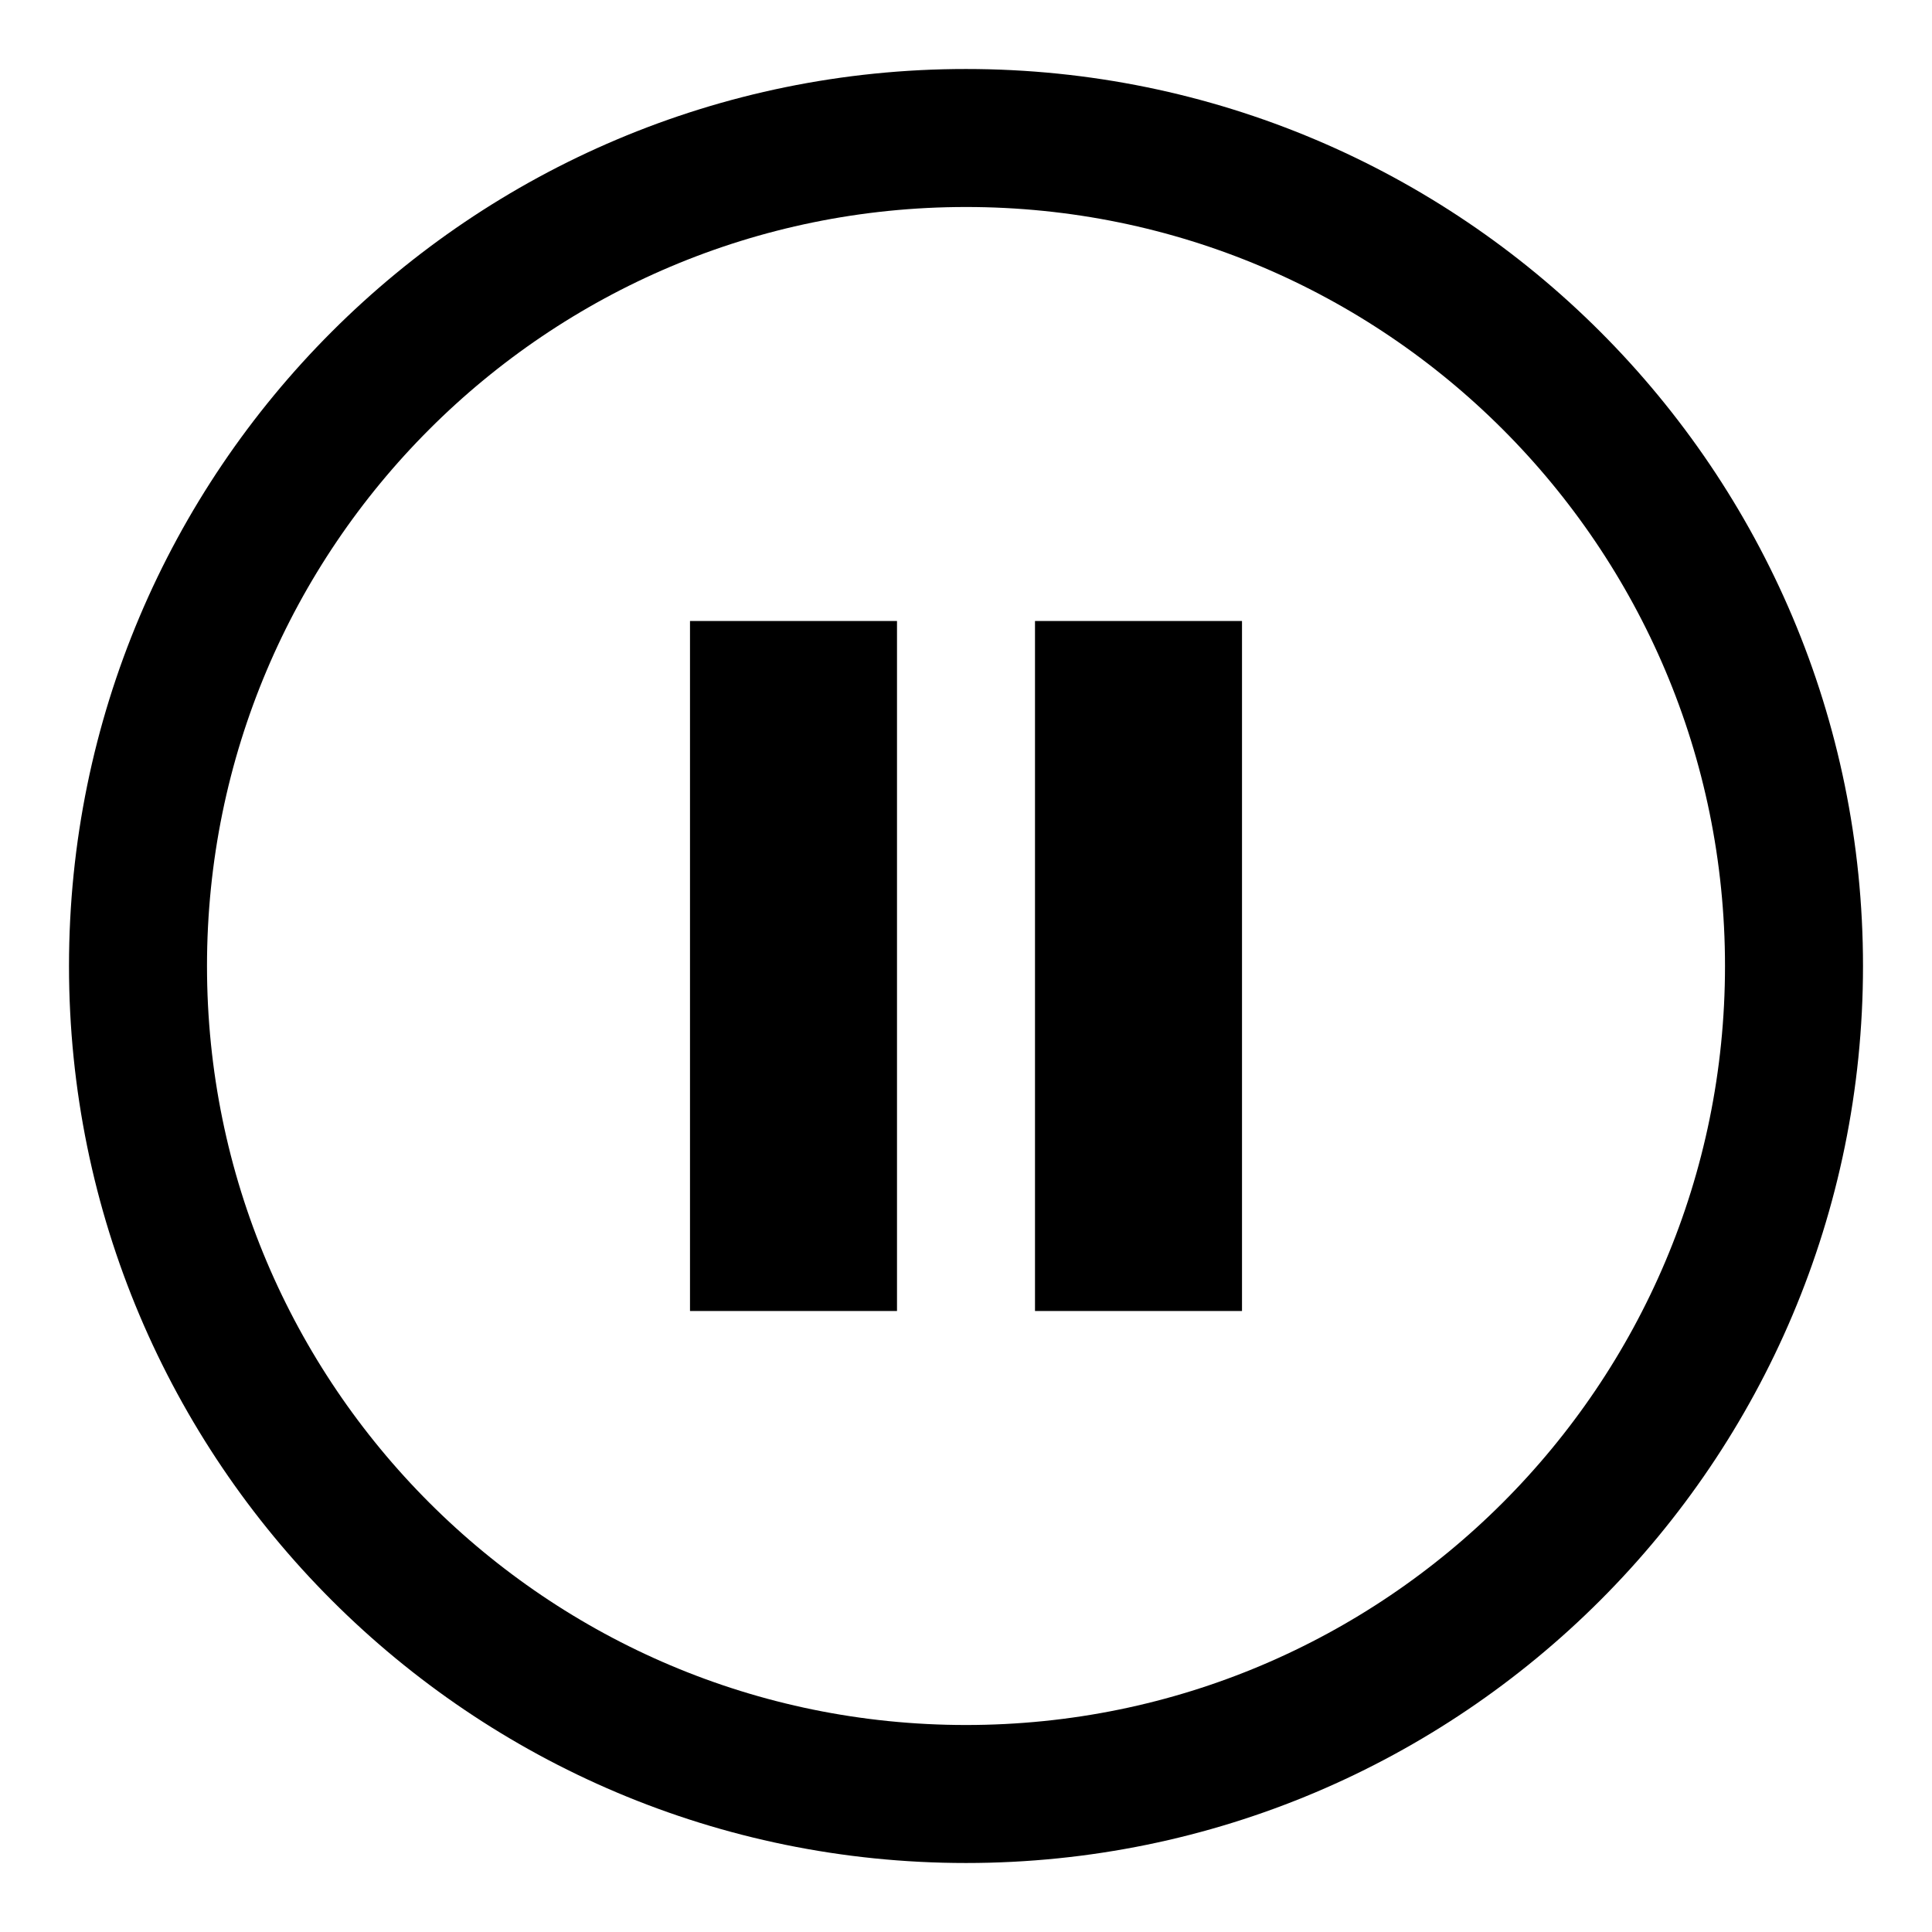
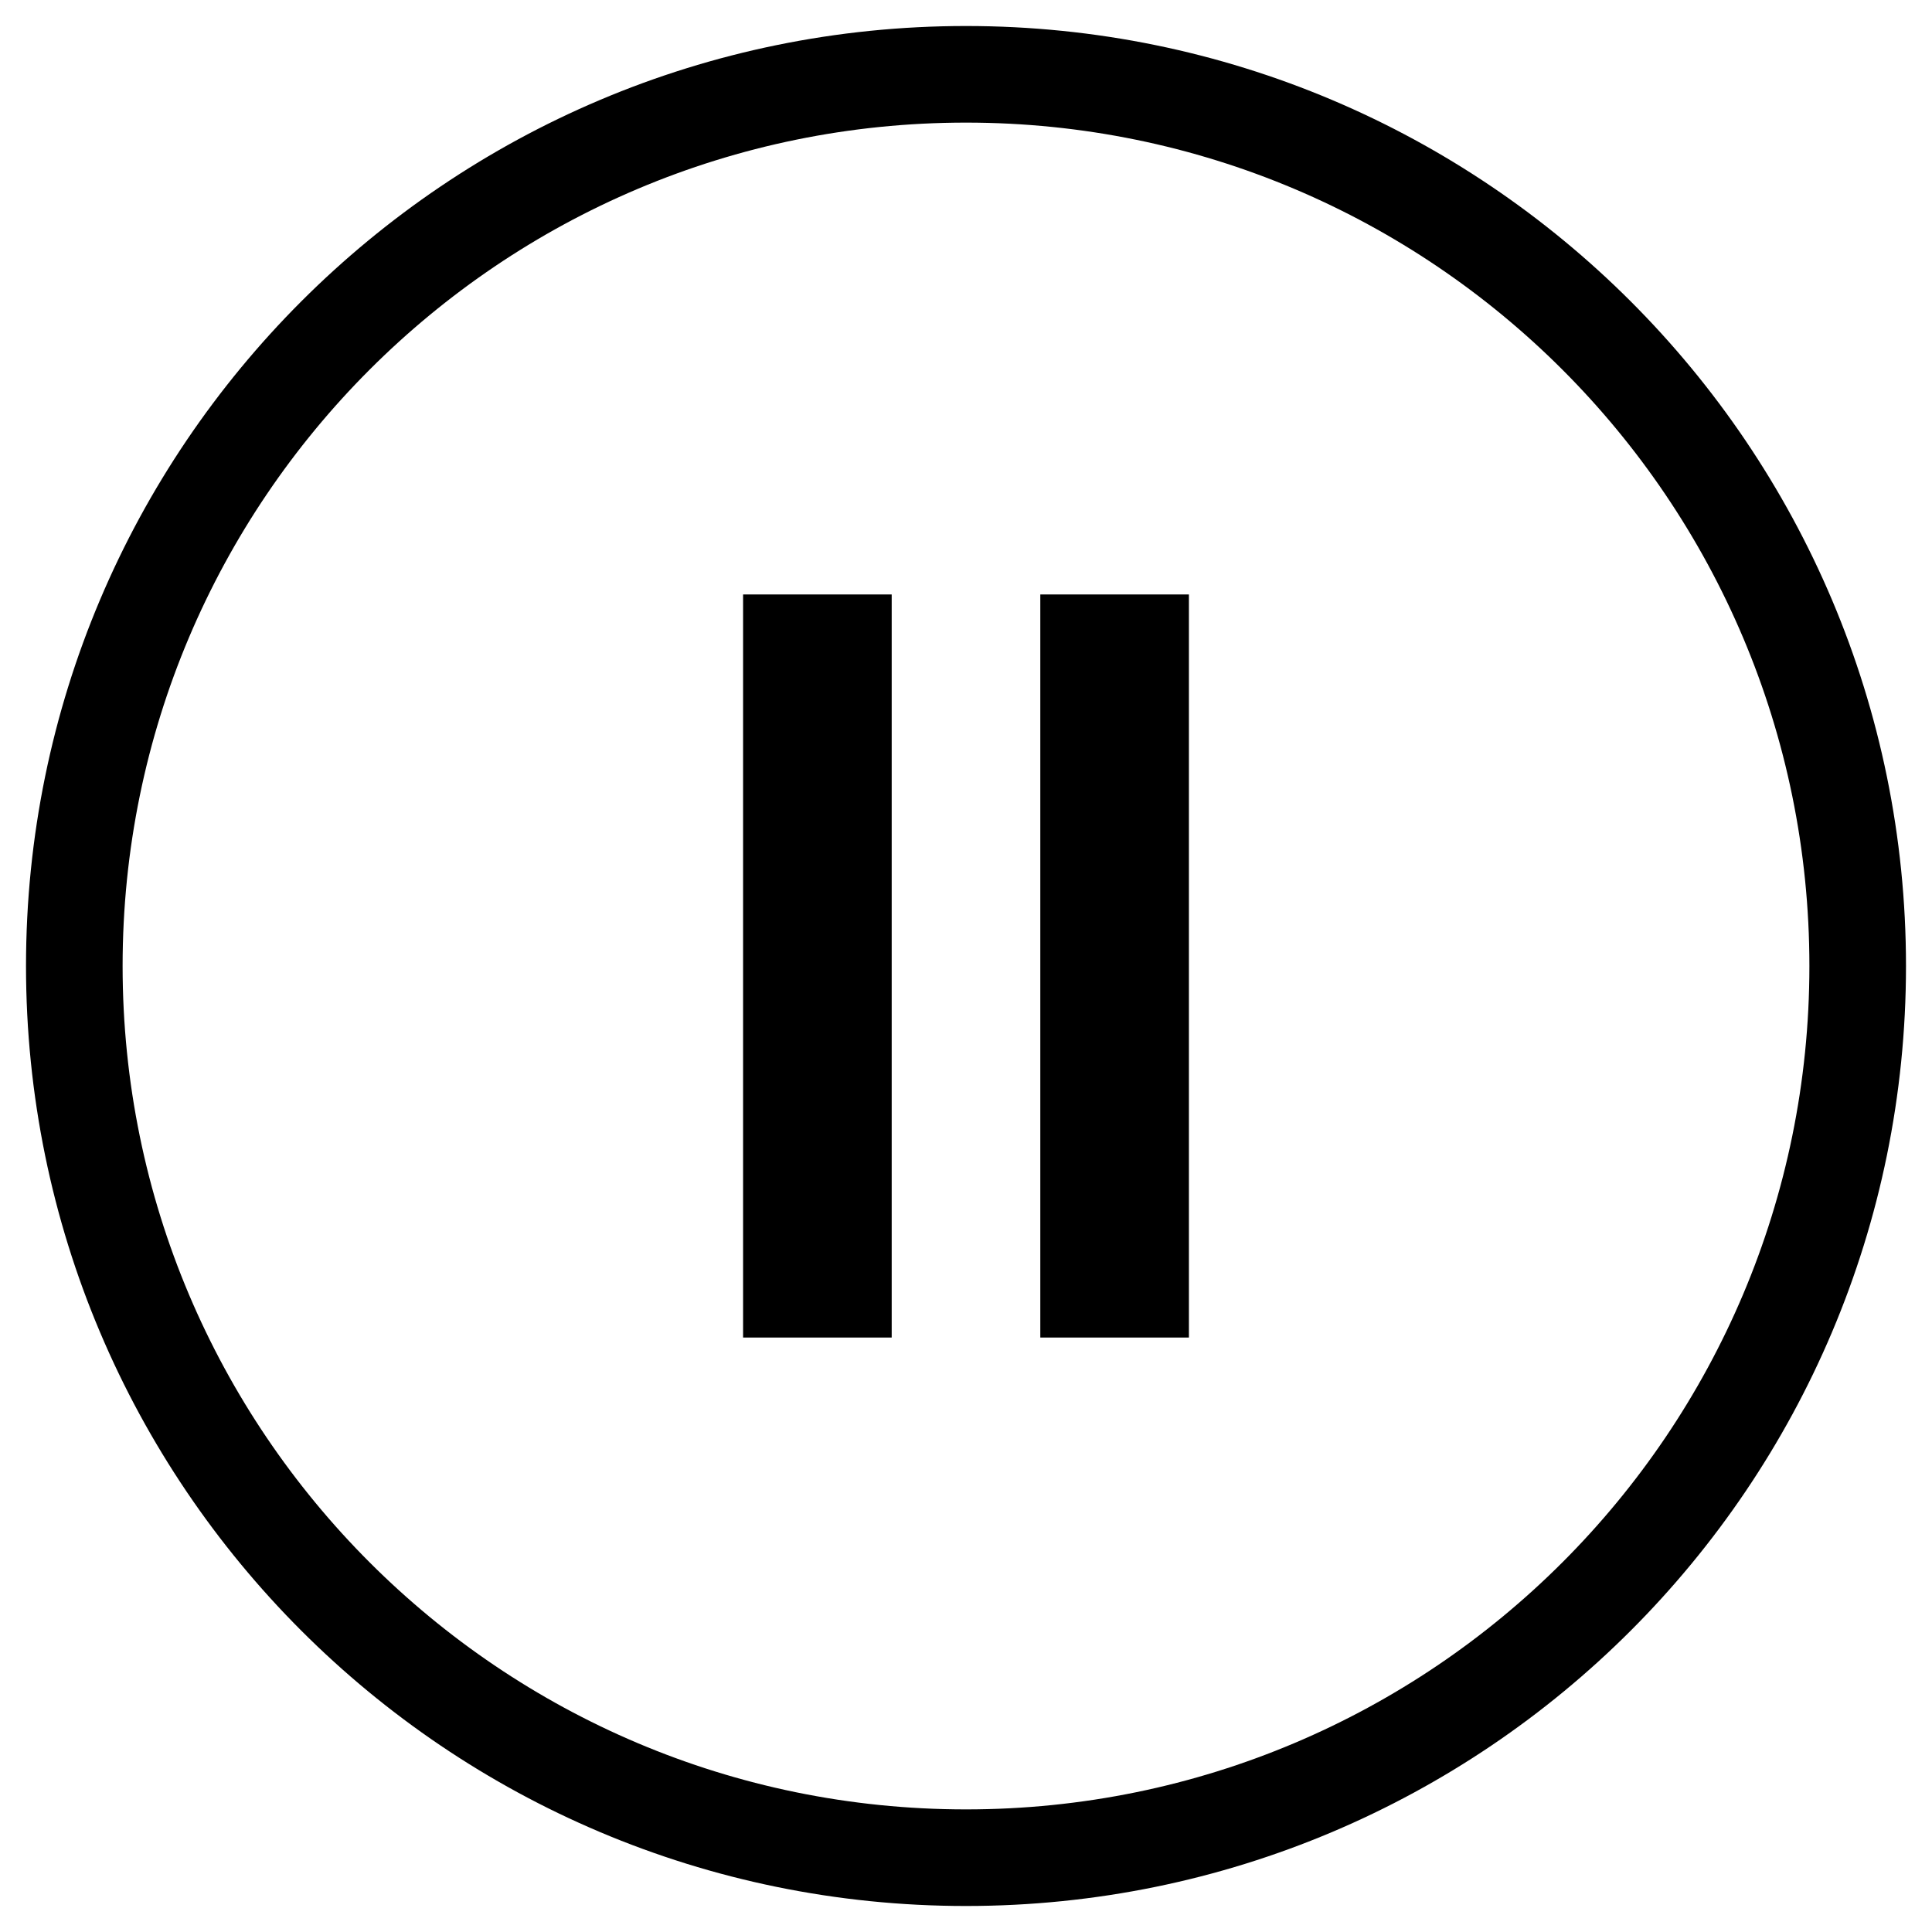
- <svg xmlns="http://www.w3.org/2000/svg" width="28" height="28" viewBox="0 0 28 28" fill="none">
-   <rect x="15" y="9" width="3" height="10" fill="black" />
-   <rect x="10" y="9" width="3" height="10" fill="black" />
-   <path d="M26 14C26 20.628 20.628 26 14 26C7.373 26 2 20.628 2 14C2 7.373 7.373 2 14 2C20.628 2 26 7.373 26 14Z" stroke="black" stroke-width="2" stroke-linecap="round" stroke-linejoin="round" />
+ <svg xmlns="http://www.w3.org/2000/svg" width="26px" height="26px" viewBox="0 0 26 26" version="1.1">
+   <g id="Page-1" stroke="none" stroke-width="1" fill="none" fill-rule="evenodd">
+     <g id="pause-circle-28x28-copy" transform="translate(1, 1)">
+       <rect id="Rectangle" fill="#000000" fill-rule="nonzero" x="13" y="7" width="2" height="10" />
+       <rect id="Rectangle" fill="#000000" fill-rule="nonzero" x="9" y="7" width="2" height="10" />
+       <path d="M24,12 C24,18.628 18.628,24 12,24 C5.373,24 0,18.628 0,12 C0,5.373 5.373,0 12,0 C18.628,0 24,5.373 24,12 Z" id="Path" stroke="#000000" stroke-width="1.3" stroke-linecap="round" stroke-linejoin="round" />
+     </g>
+   </g>
</svg>
